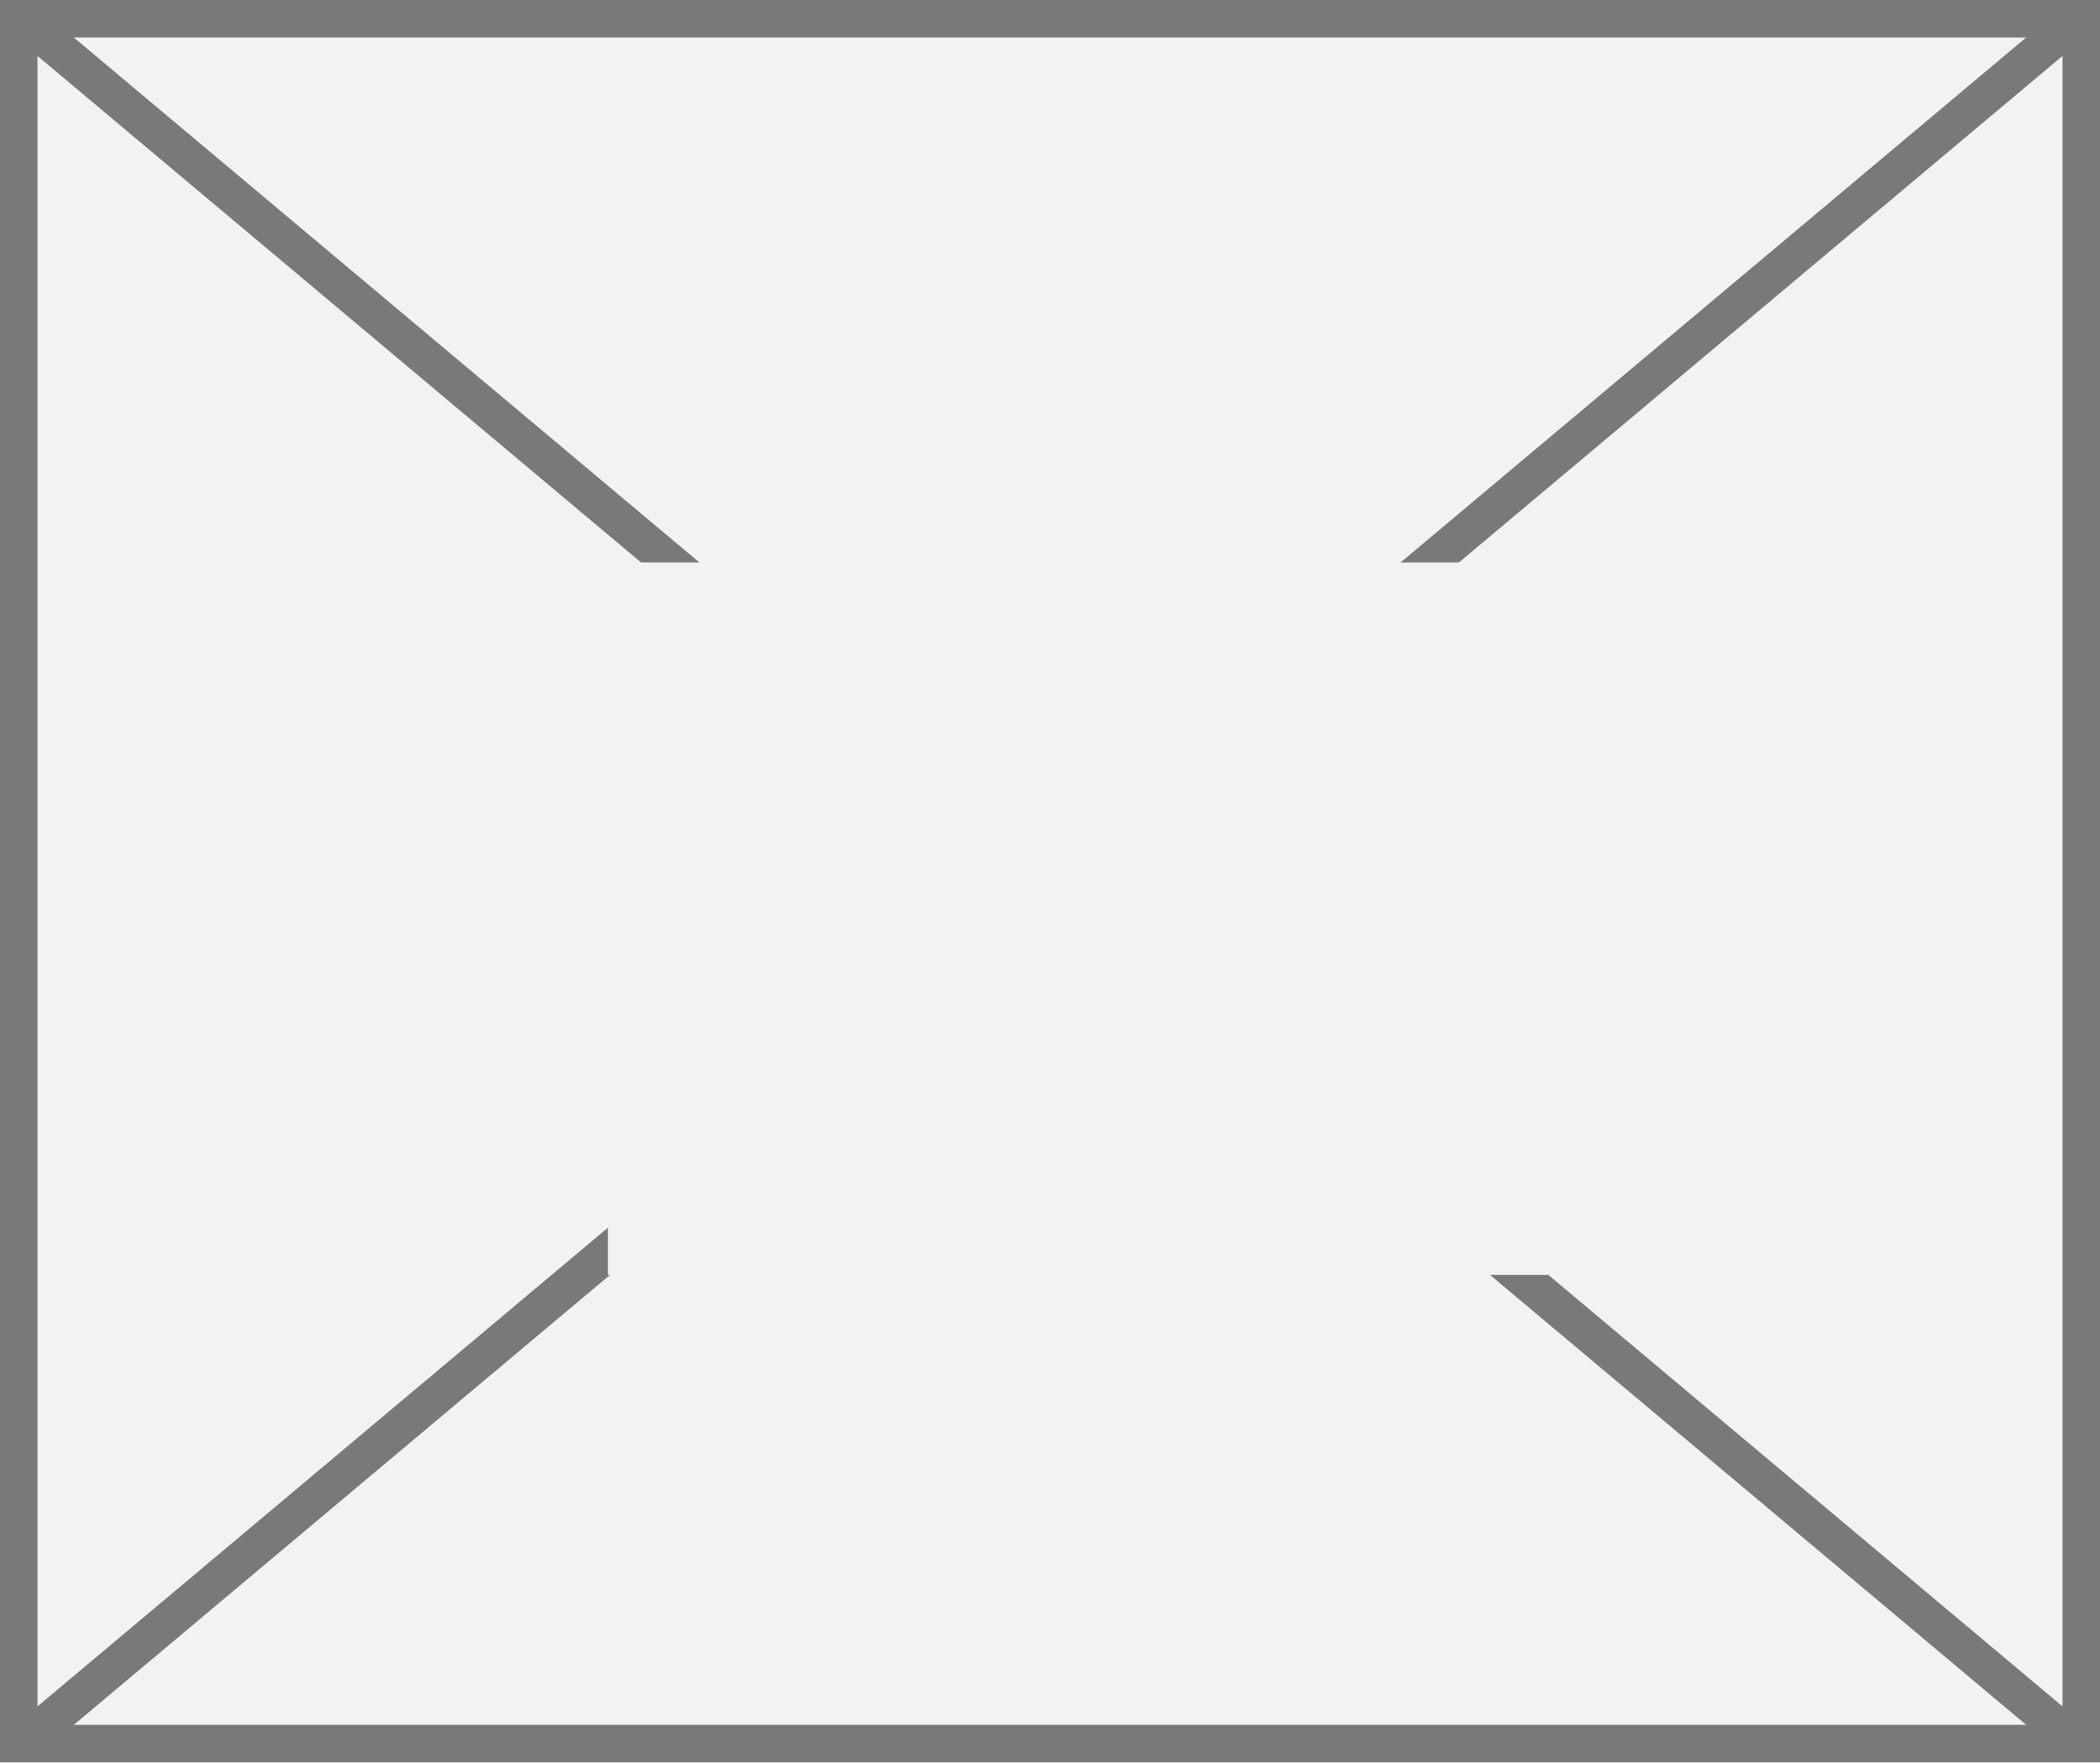
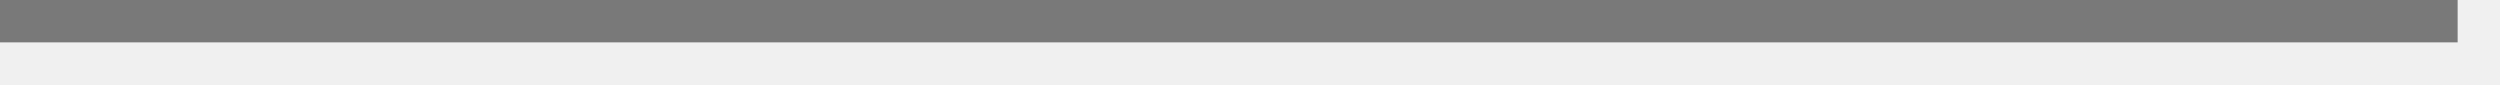
- <svg xmlns="http://www.w3.org/2000/svg" version="1.1" width="56px" height="47px">
-   <defs>
-     <mask fill="white" id="clip156">
-       <path d="M 1839.211 310  L 1864.789 310  L 1864.789 329  L 1839.211 329  Z M 1823 295  L 1879 295  L 1879 342  L 1823 342  Z " fill-rule="evenodd" />
-     </mask>
-   </defs>
-   <g transform="matrix(1 0 0 1 -1823 -295 )">
-     <path d="M 1823.5 295.5  L 1878.5 295.5  L 1878.5 341.5  L 1823.5 341.5  L 1823.5 295.5  Z " fill-rule="nonzero" fill="#f2f2f2" stroke="none" />
-     <path d="M 1823.5 295.5  L 1878.5 295.5  L 1878.5 341.5  L 1823.5 341.5  L 1823.5 295.5  Z " stroke-width="1" stroke="#797979" fill="none" />
-     <path d="M 1823.456 295.383  L 1878.544 341.617  M 1878.544 295.383  L 1823.456 341.617  " stroke-width="1" stroke="#797979" fill="none" mask="url(#clip156)" />
+ <svg xmlns="http://www.w3.org/2000/svg" version="1.1" width="59px" height="2px">
+   <g transform="matrix(1 0 0 1 -2301 -277 )">
+     <path d="M 2301 277.5  L 2359 277.5  " stroke-width="1" stroke="#797979" fill="none" />
  </g>
</svg>
